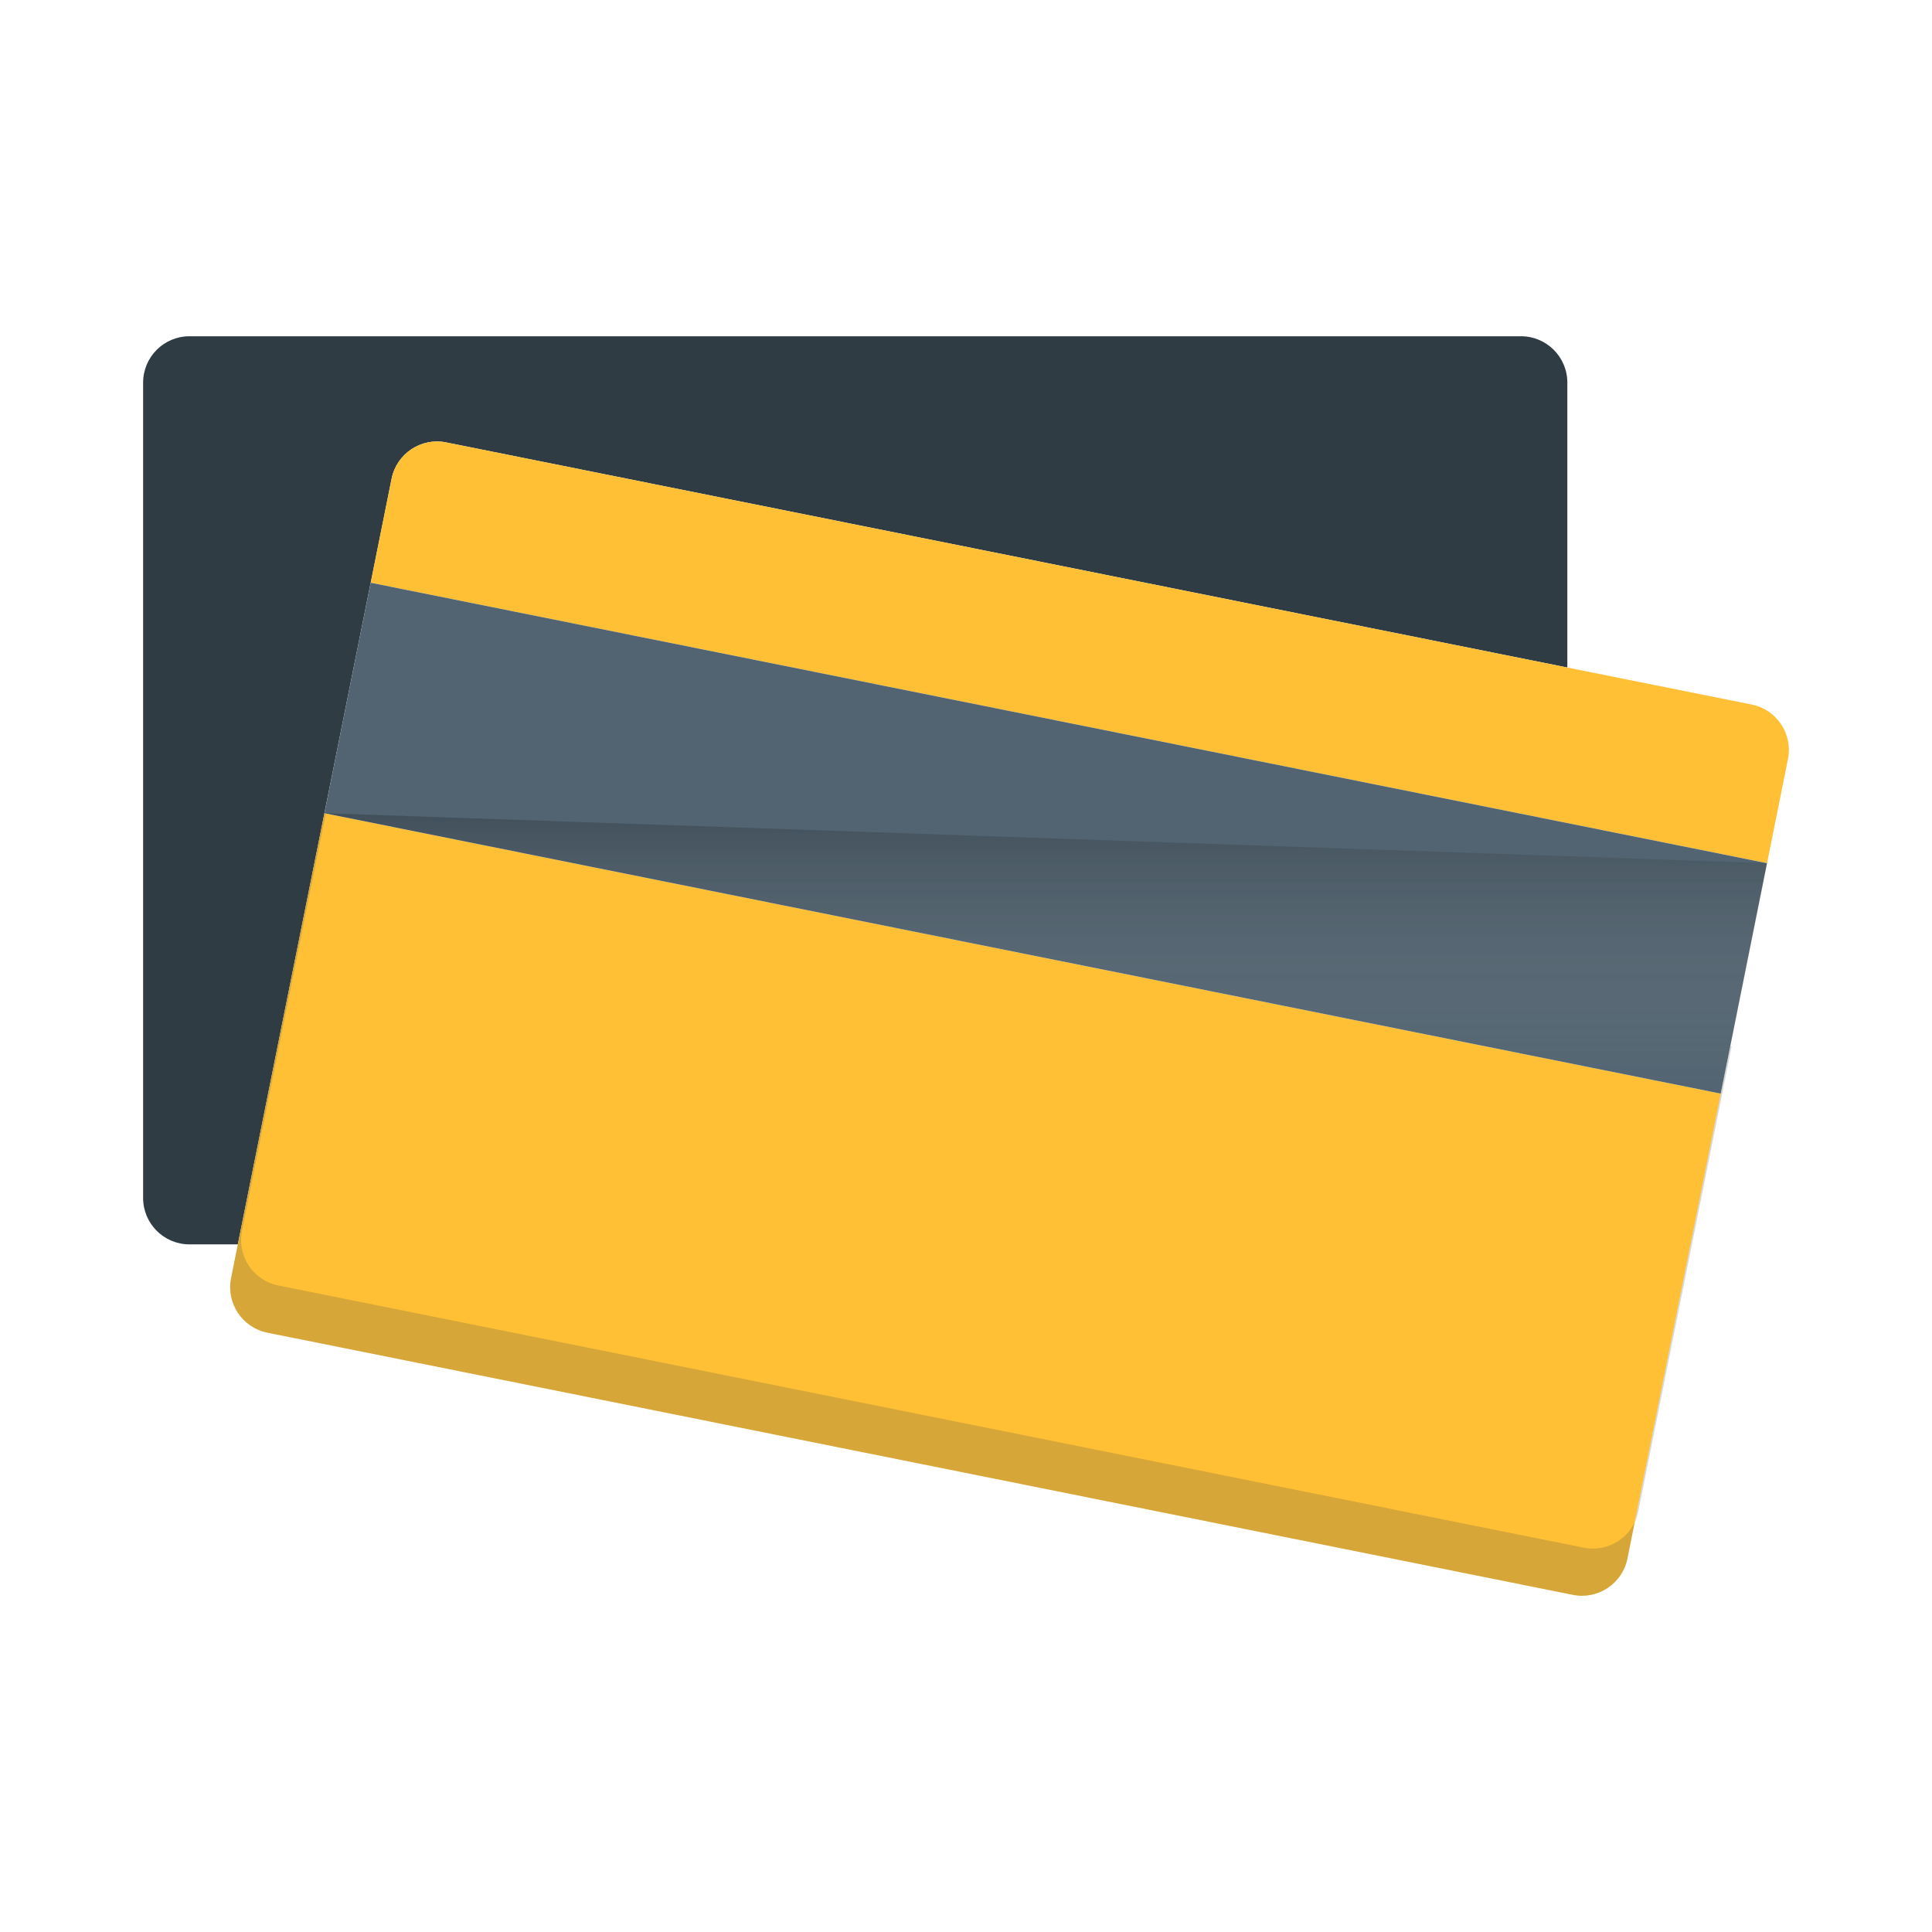
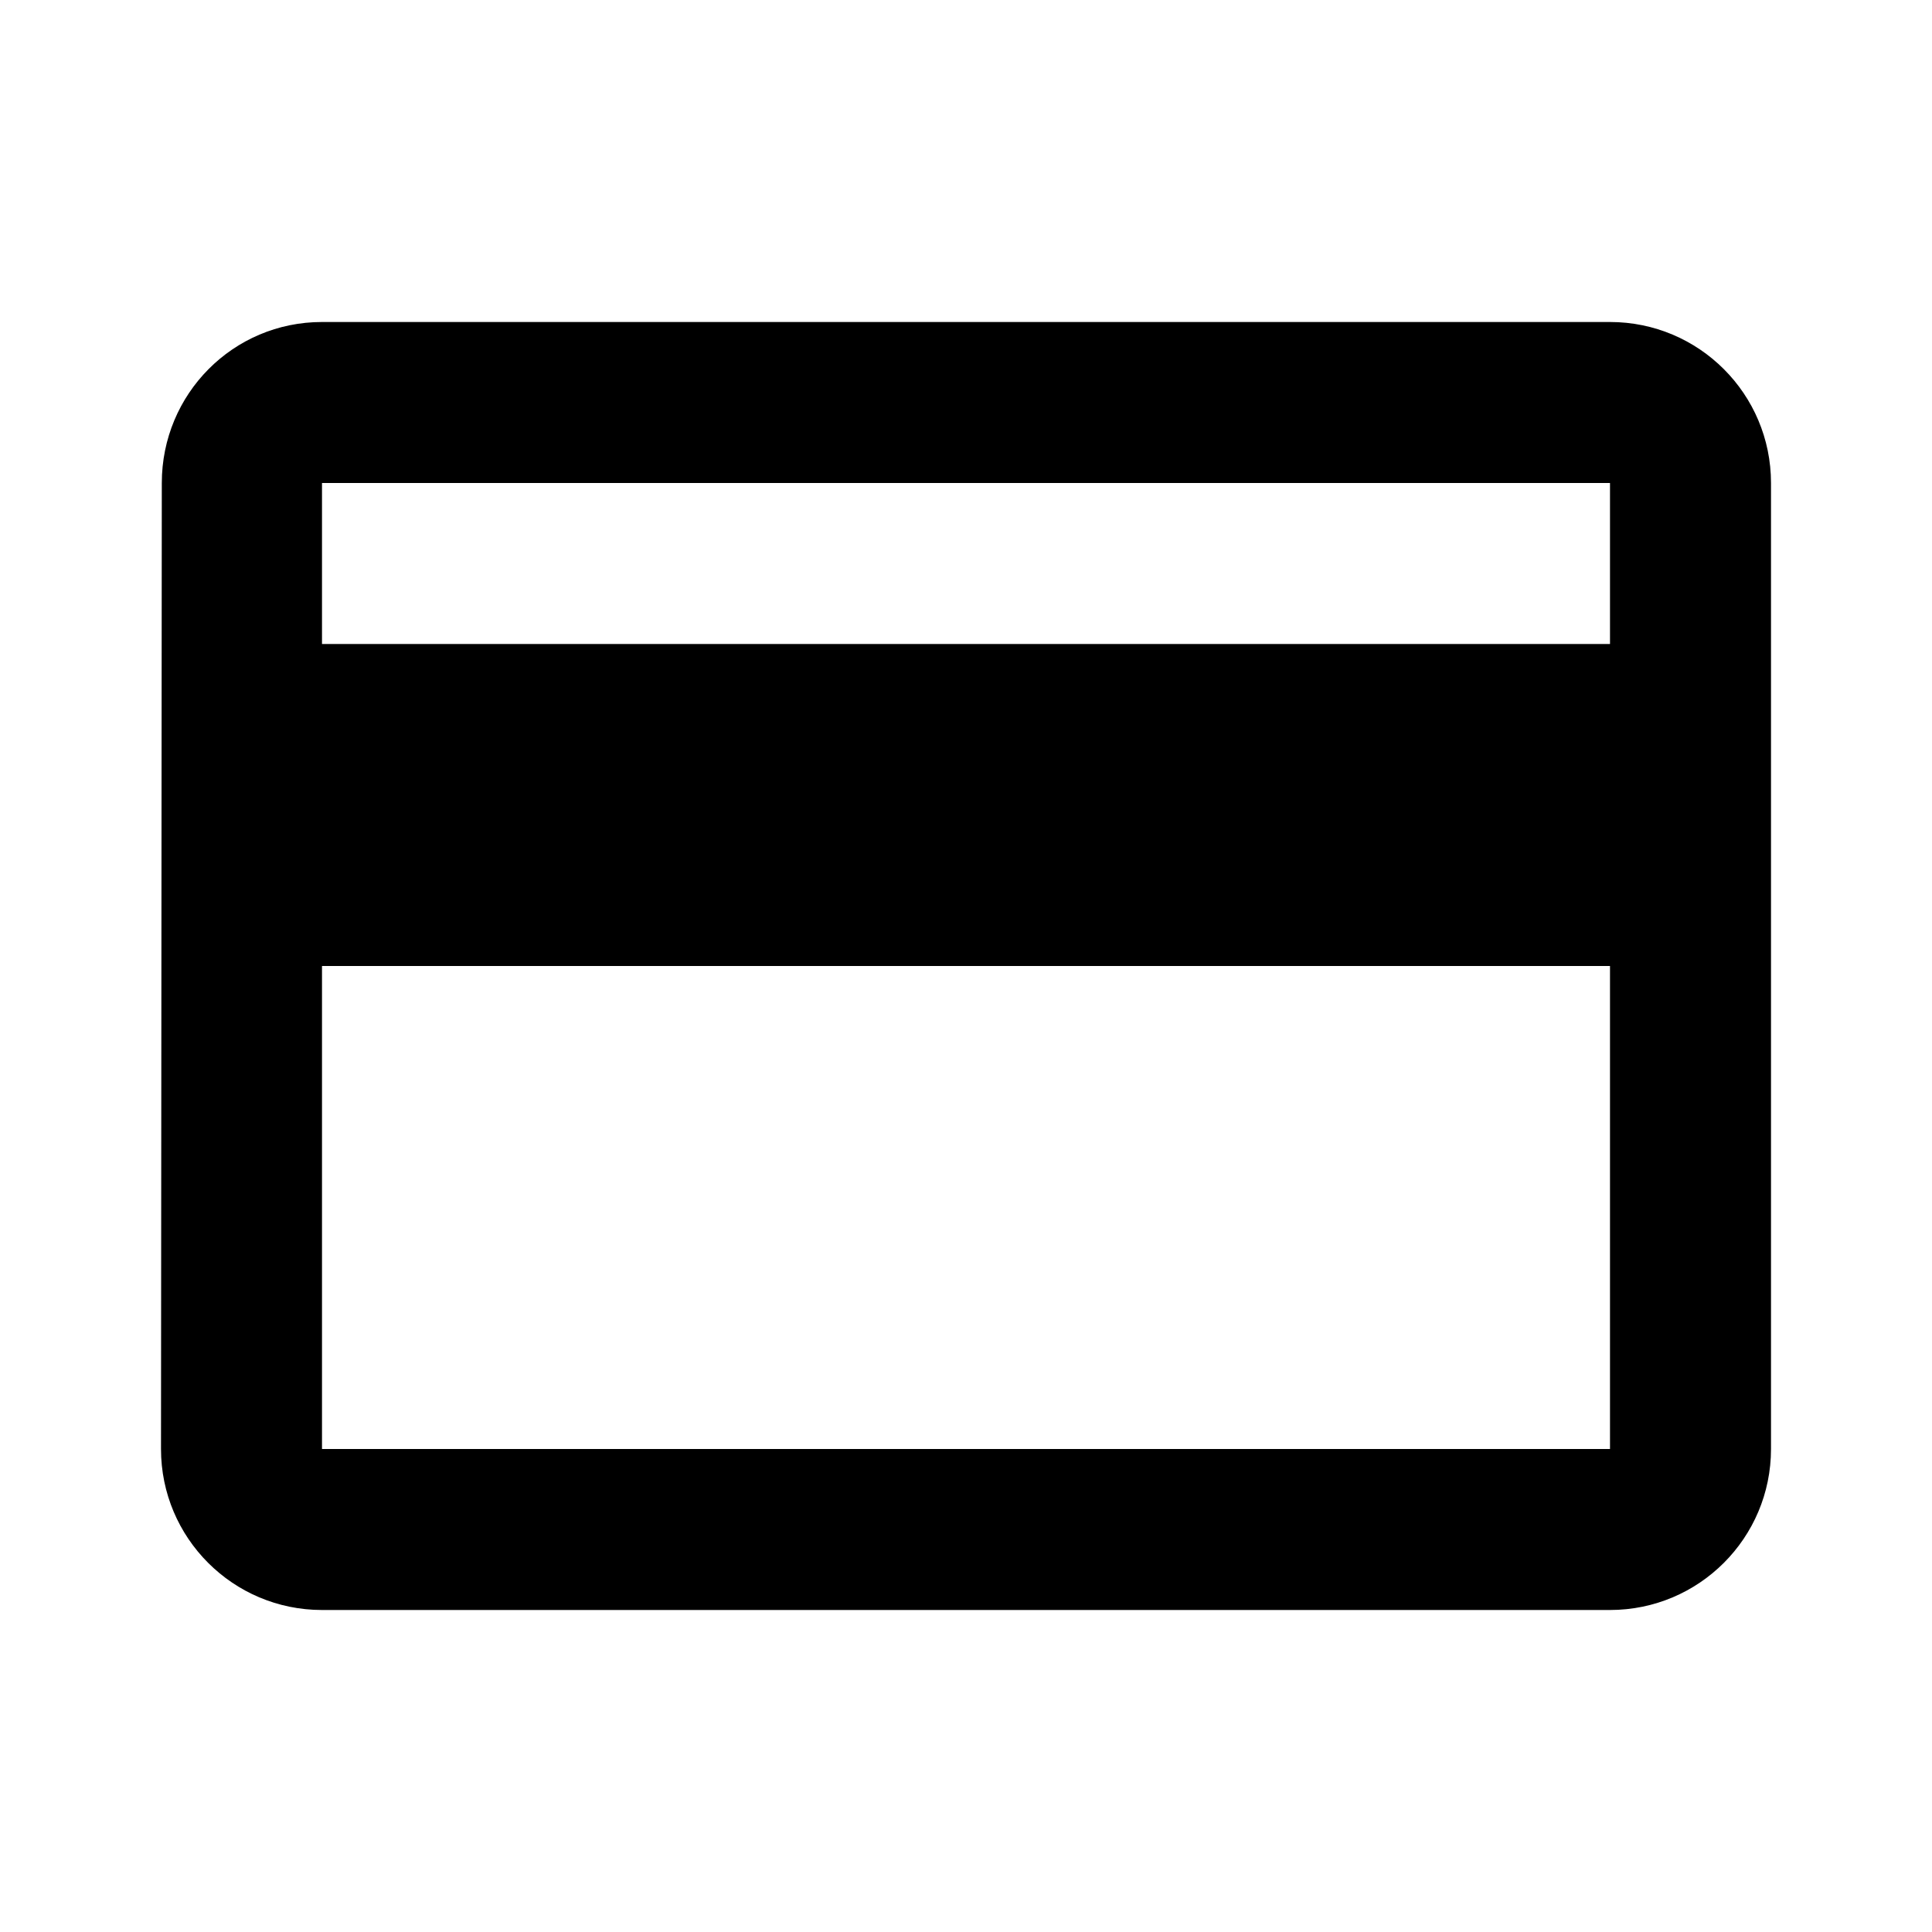
- <svg xmlns="http://www.w3.org/2000/svg" enable-background="new 0 0 512 512" height="512px" id="Calque_1" version="1.1" viewBox="0 0 512 512" width="512px" xml:space="preserve">
-   <g>
-     <g>
-       <g>
-         <g id="XMLID_1_">
-           <g>
-             <path d="M415.36,101.39v75.51l-297.12-59.66c-6.65-1.34-13.12,2.97-14.46,9.62l-5.54,27.57h-0.01l-12.26,61.08       h0.01L63.03,329.77H50.21c-6.79,0-12.28-5.51-12.28-12.28v-216.1c0-6.77,5.49-12.28,12.28-12.28h352.87       C409.86,89.11,415.36,94.62,415.36,101.39z" fill="#303C44" />
-             <path d="M464.21,186.71c6.65,1.33,10.96,7.81,9.62,14.46l-5.54,27.58h-0.02L98.24,154.43l5.54-27.57       c1.34-6.65,7.81-10.96,14.46-9.62l297.12,59.66L464.21,186.71z" fill="#FFC035" />
-             <path d="M456.01,289.82l12.26-61.07h0.02l-37,184.27c-1.34,6.65-7.81,10.96-14.46,9.63L70.86,353.17       c-6.65-1.33-10.96-7.81-9.62-14.46l1.79-8.94l22.95-114.26L456.01,289.82z" fill="#FFC035" />
-             <path d="M433.23,403.38l-1.94,9.64c-1.34,6.65-7.81,10.96-14.46,9.63L70.86,353.17       c-6.65-1.33-10.96-7.81-9.62-14.46l1.79-8.94l22.95-114.26l0.36,0.07L65.92,317.27l-1.79,8.94       c-1.34,6.65,2.97,13.13,9.62,14.46l345.97,69.48C425.36,411.28,430.87,408.35,433.23,403.38z" fill="#303C44" opacity="0.2" />
-             <polygon fill="#303C44" opacity="0.2" points="468.29,228.75 458.55,277.25 458.53,277.25 468.27,228.75      " />
-             <path d="M471.18,216.25l-37,184.27c-0.2,1.01-0.53,1.97-0.95,2.86l25.32-126.13l0.35,0.07       l12.26-61.07H471.18z" fill="#303C44" opacity="0.2" />
-             <polygon fill="#526471" points="468.27,228.75 456.01,289.82 85.98,215.51 98.24,154.43      " />
-           </g>
-           <g>
-             <path d="M63.03,329.77H50.21c-6.79,0-12.28-5.51-12.28-12.28v-216.1c0-6.77,5.49-12.28,12.28-12.28h352.87       c6.78,0,12.28,5.51,12.28,12.28v75.51" fill="none" />
-             <path d="M468.29,228.75l-37,184.27c-1.34,6.65-7.81,10.96-14.46,9.63L70.86,353.17       c-6.65-1.33-10.96-7.81-9.62-14.46l1.79-8.94l22.95-114.26l12.26-61.08l5.54-27.57c1.34-6.65,7.81-10.96,14.46-9.62       l297.12,59.66l48.85,9.81c6.65,1.33,10.96,7.81,9.62,14.46L468.29,228.75z" fill="none" />
-             <polygon fill="none" points="85.98,215.51 85.97,215.51 98.23,154.43 98.24,154.43 468.27,228.75 456.01,289.82      " />
-           </g>
-         </g>
-       </g>
-     </g>
-     <linearGradient gradientUnits="userSpaceOnUse" id="SVGID_1_" x1="277.125" x2="277.125" y1="215.51" y2="289.82">
-       <stop offset="0" style="stop-color:#000000" />
-       <stop offset="1" style="stop-color:#FFFFFF;stop-opacity:0" />
-     </linearGradient>
-     <polygon fill="url(#SVGID_1_)" opacity="0.2" points="468.27,228.75 456.01,289.82 85.98,215.51  " />
-   </g>
+ <svg xmlns="http://www.w3.org/2000/svg" height="48" viewBox="0 0 48 48" width="48">
+   <path d="M0 0h48v48H0z" fill="none" />
+   <path d="M40 8H8c-2.21 0-3.98 1.79-3.98 4L4 36c0 2.21 1.79 4 4 4h32c2.21 0 4-1.79 4-4V12c0-2.21-1.79-4-4-4zm0 28H8V24h32v12zm0-20H8v-4h32v4z" />
</svg>
